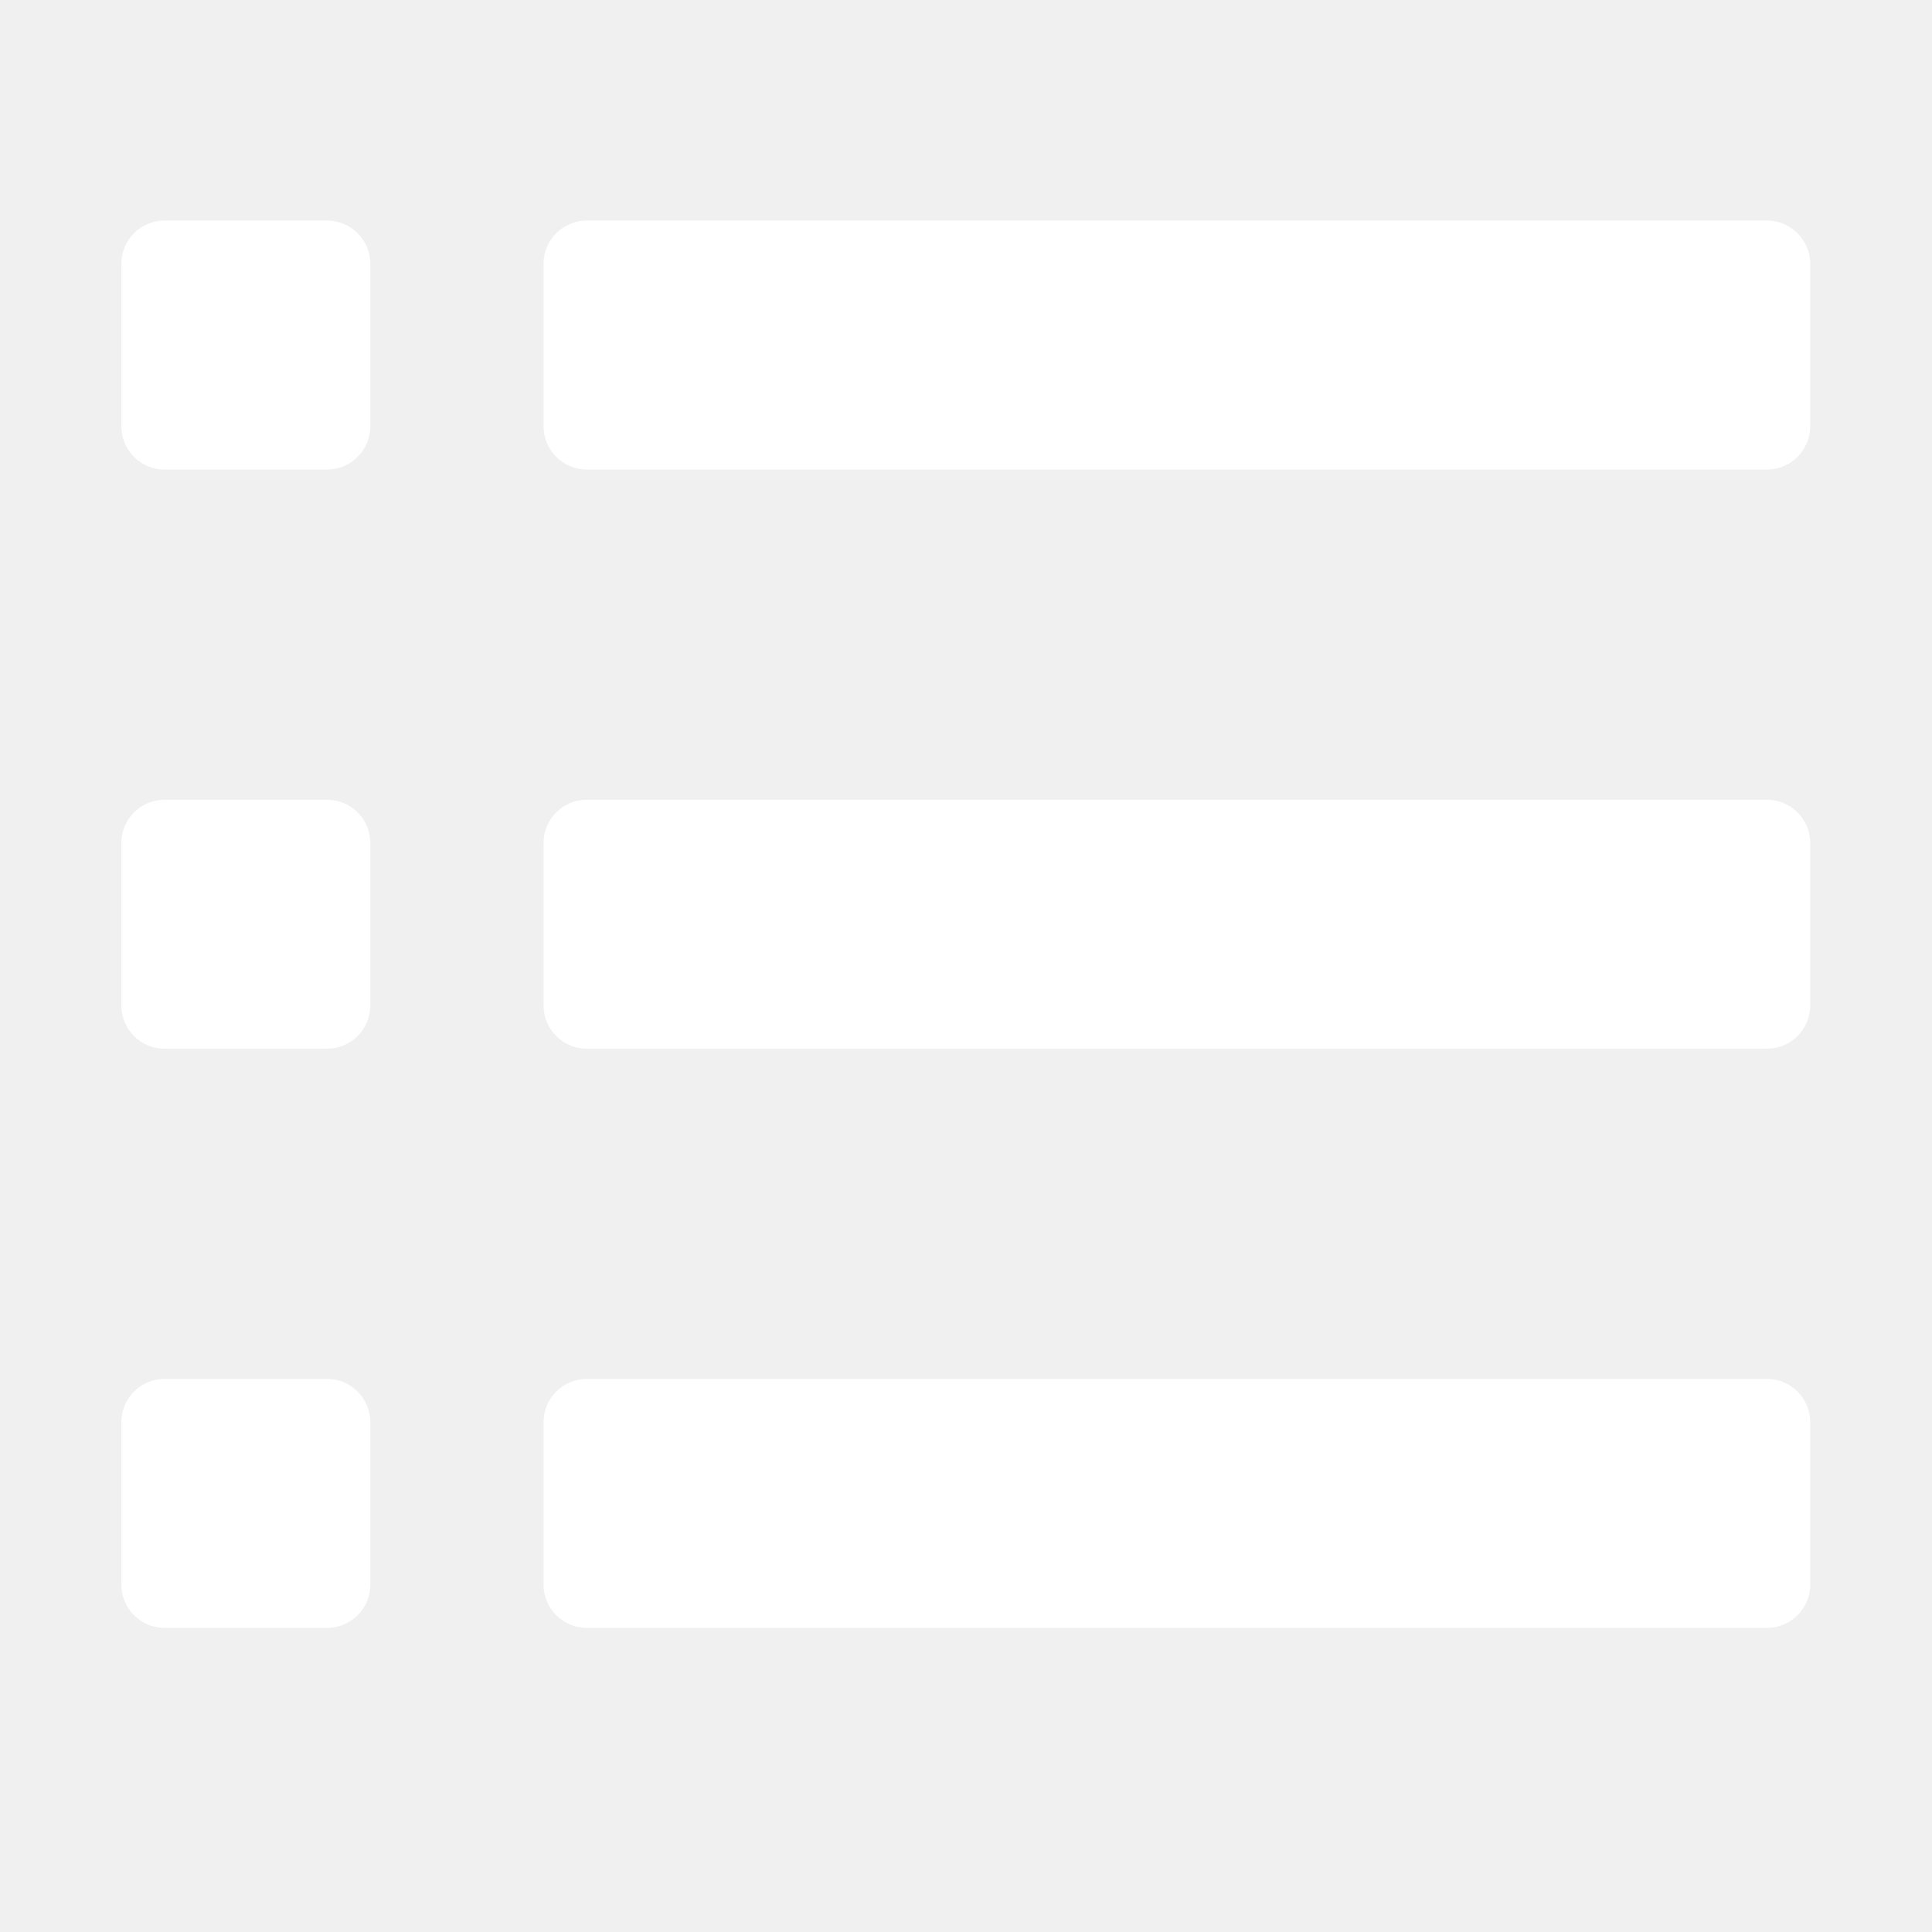
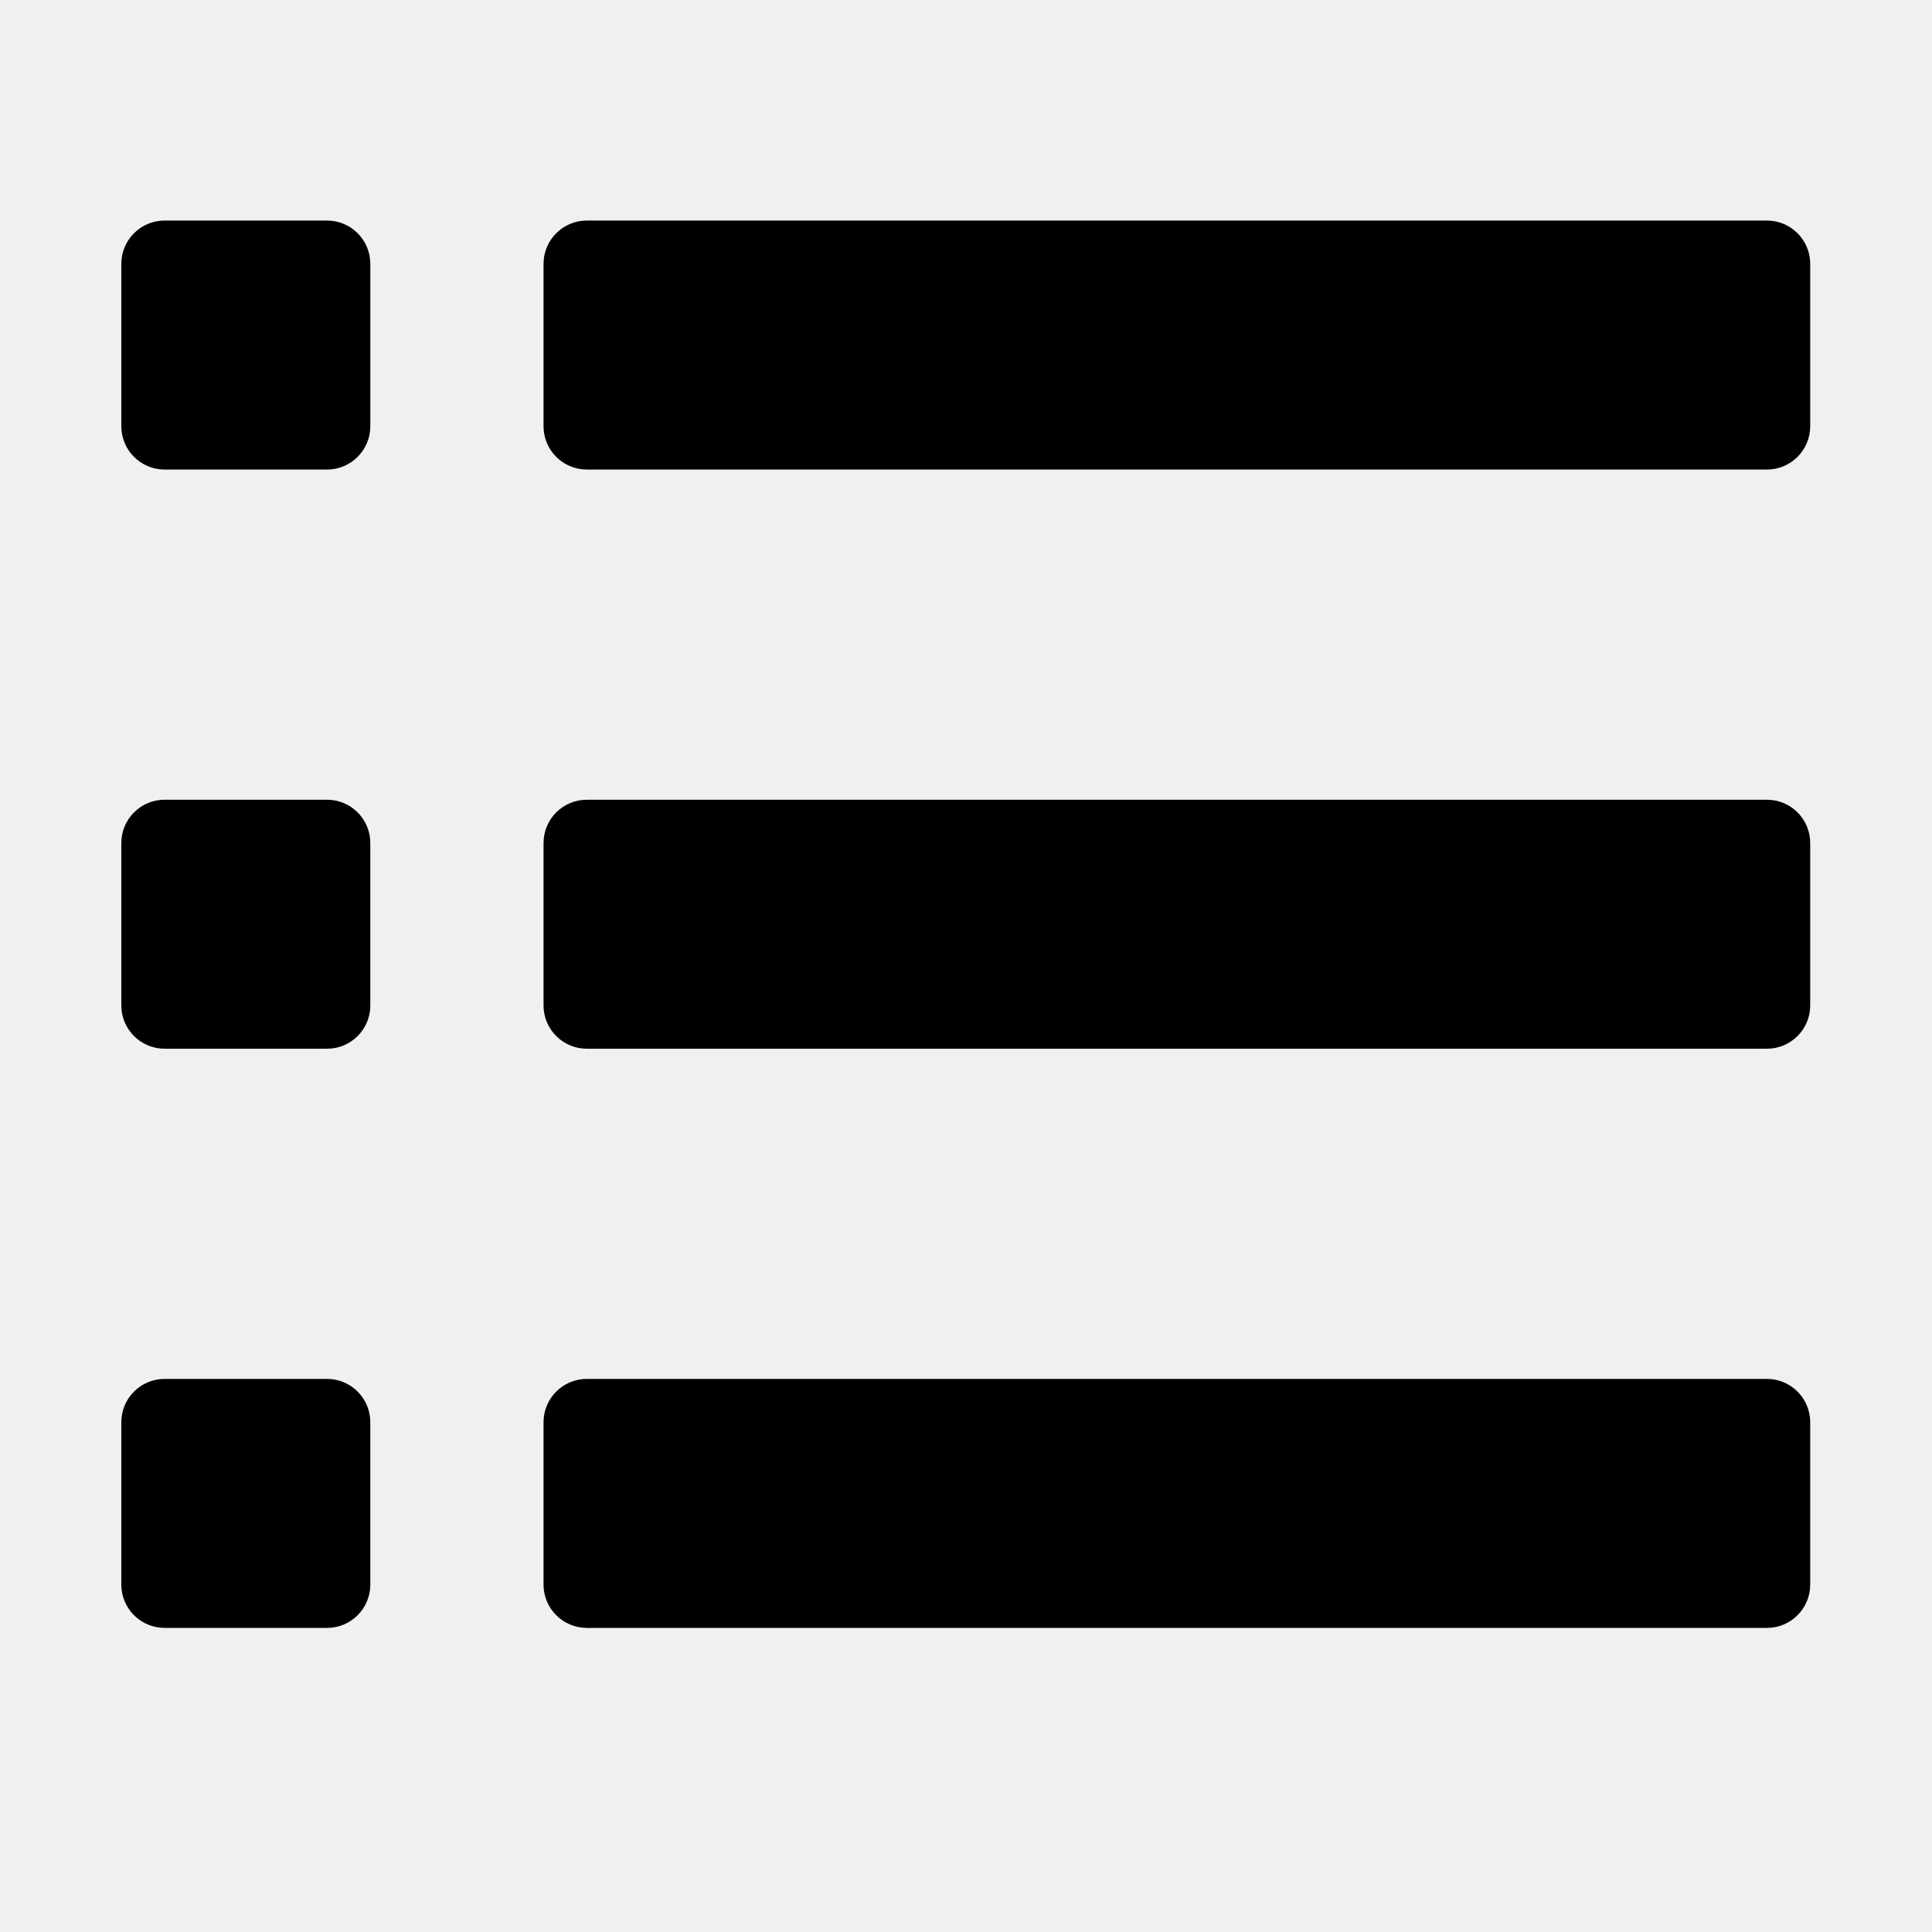
- <svg xmlns="http://www.w3.org/2000/svg" t="1581494613289" class="icon" viewBox="0 0 1024 1024" version="1.1" p-id="7255" width="200" height="200">
-   <defs>
-     <style type="text/css" />
-   </defs>
-   <path d="M196.277 225.916c0 12.675-10.264 22.951-22.952 22.951H87.254c-12.687 0-22.954-10.277-22.954-22.95v-86.07c0-12.675 10.267-22.952 22.954-22.952h86.071c12.688 0 22.952 10.276 22.952 22.951v86.07zM959.45 225.916c0 12.675-10.265 22.951-22.951 22.951H311.04c-12.687 0-22.953-10.276-22.953-22.95v-86.07c0-12.675 10.266-22.95 22.953-22.95h625.458c12.685 0 22.951 10.275 22.951 22.95v86.07zM196.277 532.894c0 12.675-10.264 22.952-22.952 22.952H87.254c-12.687 0-22.954-10.277-22.954-22.952v-86.07c0-12.674 10.266-22.951 22.953-22.951h86.071c12.688 0 22.952 10.276 22.952 22.952v86.069zM959.45 532.894c0 12.675-10.265 22.952-22.951 22.952H311.04c-12.687 0-22.953-10.277-22.953-22.952v-86.07c0-12.674 10.266-22.951 22.953-22.951h625.458c12.685 0 22.951 10.276 22.951 22.952v86.069zM196.277 839.871c0 12.675-10.264 22.952-22.952 22.952H87.254c-12.687 0-22.954-10.277-22.954-22.952v-86.068c0-12.676 10.266-22.953 22.953-22.953h86.071c12.688 0 22.952 10.277 22.952 22.953v86.068zM959.45 839.871c0 12.675-10.265 22.952-22.951 22.952H311.04c-12.687 0-22.953-10.277-22.953-22.952v-86.068c0-12.676 10.266-22.953 22.953-22.953h625.458c12.685 0 22.951 10.277 22.951 22.953v86.068z" p-id="7256" fill="#ffffff" />
+ <svg xmlns="http://www.w3.org/2000/svg" t="1581566591650" class="icon" viewBox="0 0 1024 1024" version="1.1" p-id="2251" width="200" height="200">
+   <path d="M196.277 225.916c0 12.675-10.264 22.951-22.952 22.951H87.254c-12.687 0-22.954-10.277-22.954-22.95v-86.07c0-12.675 10.267-22.952 22.954-22.952h86.071c12.688 0 22.952 10.276 22.952 22.951v86.07zM959.45 225.916c0 12.675-10.265 22.951-22.951 22.951H311.04c-12.687 0-22.953-10.276-22.953-22.95v-86.07c0-12.675 10.266-22.95 22.953-22.95h625.458c12.685 0 22.951 10.275 22.951 22.95v86.07zM196.277 532.894c0 12.675-10.264 22.952-22.952 22.952H87.254c-12.687 0-22.954-10.277-22.954-22.952v-86.07c0-12.674 10.266-22.951 22.953-22.951h86.071c12.688 0 22.952 10.276 22.952 22.952v86.069zM959.45 532.894c0 12.675-10.265 22.952-22.951 22.952H311.04c-12.687 0-22.953-10.277-22.953-22.952v-86.07c0-12.674 10.266-22.951 22.953-22.951h625.458c12.685 0 22.951 10.276 22.951 22.952v86.069zM196.277 839.871c0 12.675-10.264 22.952-22.952 22.952H87.254c-12.687 0-22.954-10.277-22.954-22.952v-86.068c0-12.676 10.266-22.953 22.953-22.953h86.071c12.688 0 22.952 10.277 22.952 22.953v86.068zM959.45 839.871c0 12.675-10.265 22.952-22.951 22.952H311.04c-12.687 0-22.953-10.277-22.953-22.952v-86.068c0-12.676 10.266-22.953 22.953-22.953h625.458c12.685 0 22.951 10.277 22.951 22.953v86.068z" p-id="2252" />
</svg>
